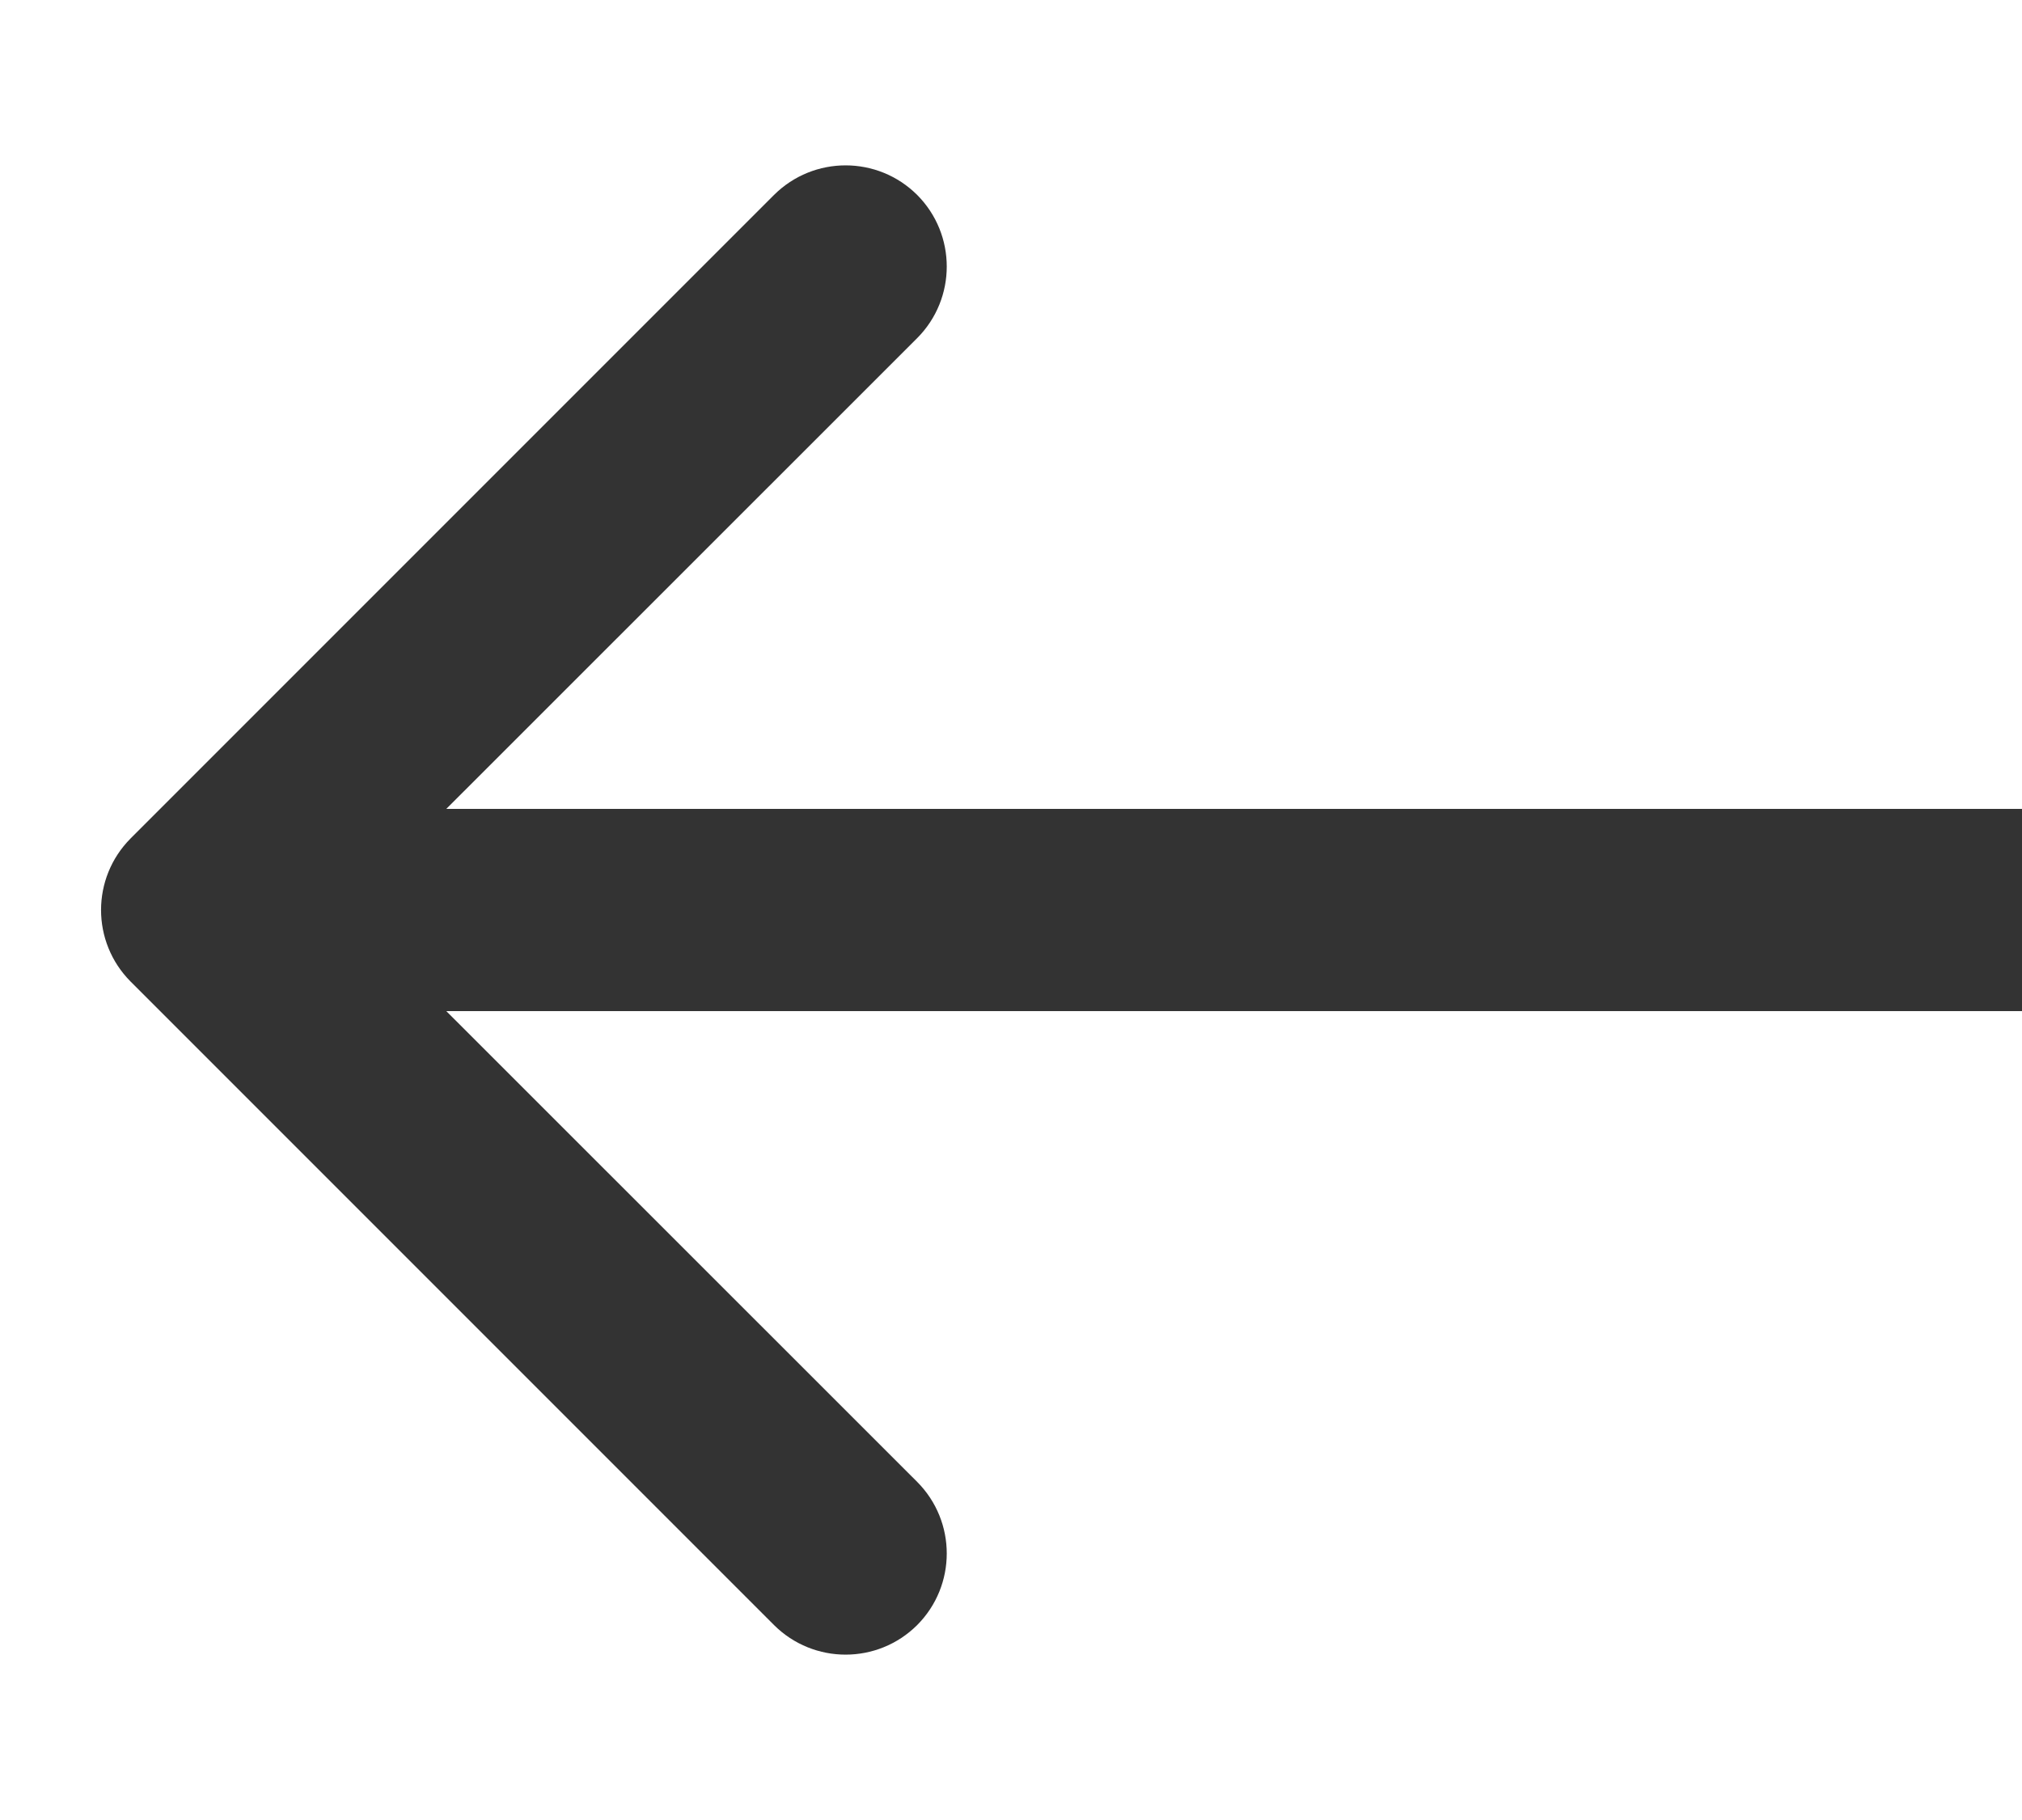
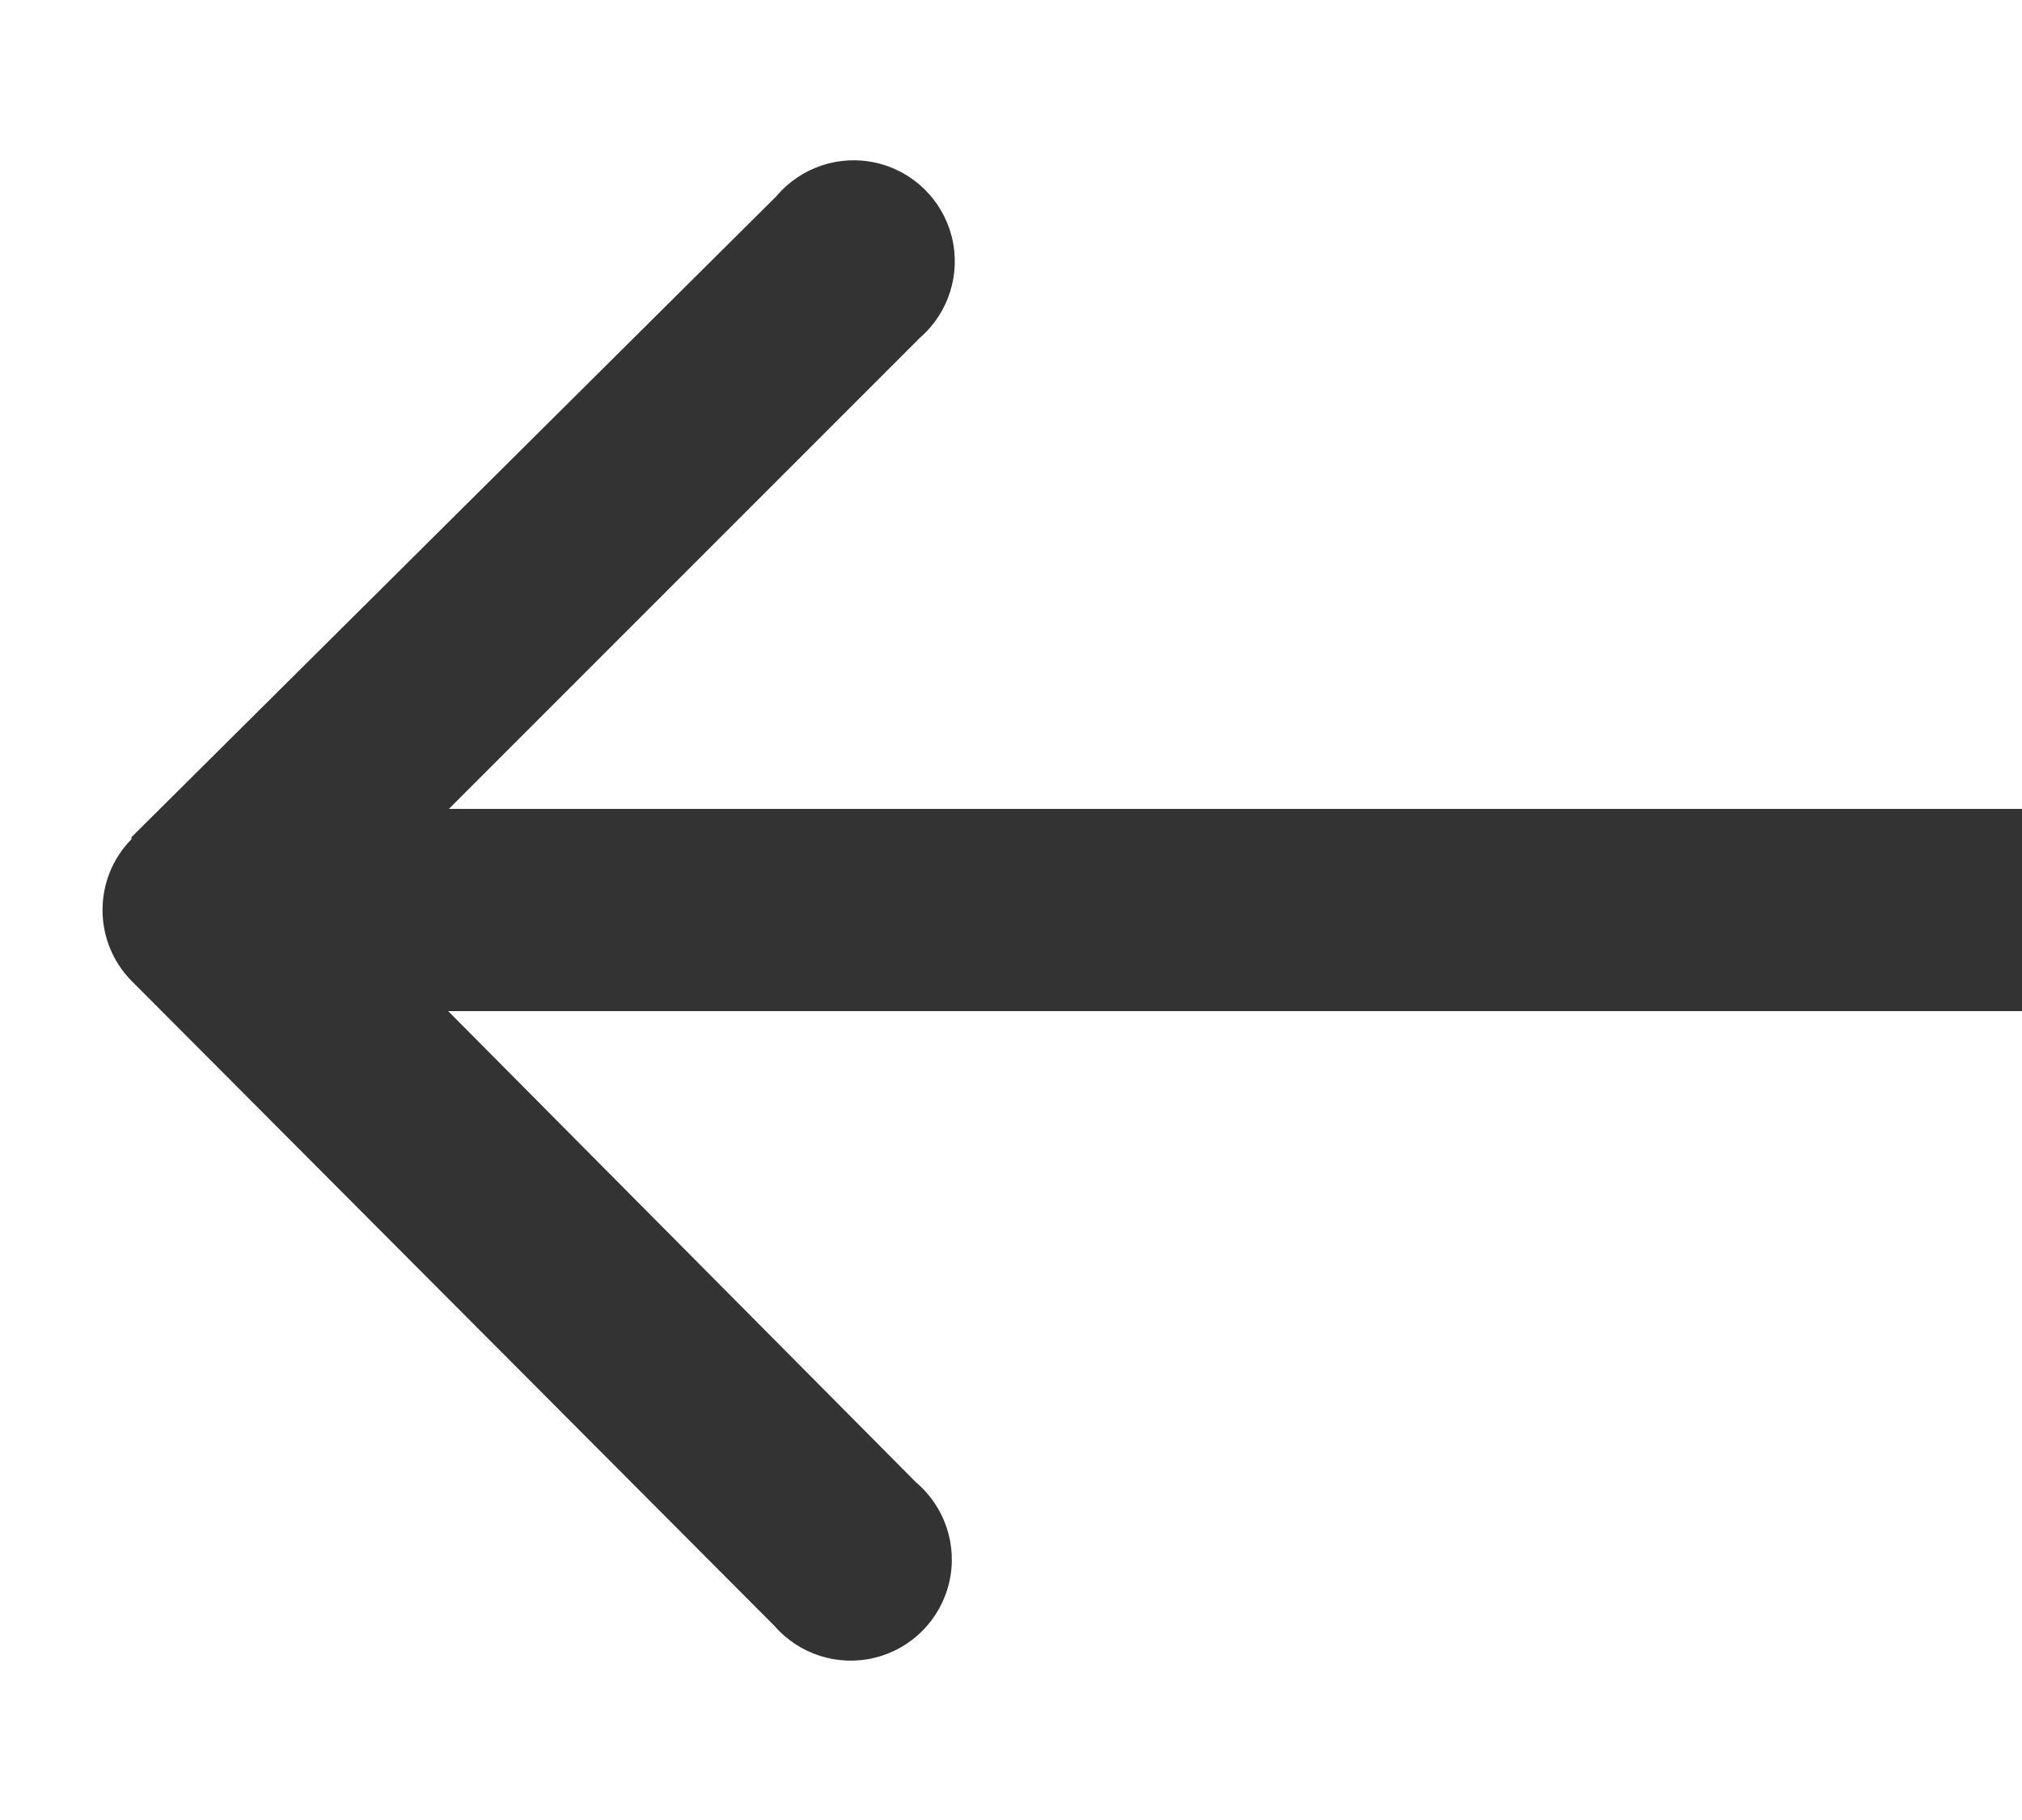
- <svg xmlns="http://www.w3.org/2000/svg" width="10" height="9" viewBox="0 0 10 9" fill="none">
-   <path d="M0.646 4.146C0.451 4.342 0.451 4.658 0.646 4.854L3.828 8.036C4.024 8.231 4.34 8.231 4.536 8.036C4.731 7.84 4.731 7.524 4.536 7.328L1.707 4.5L4.536 1.672C4.731 1.476 4.731 1.16 4.536 0.964C4.34 0.769 4.024 0.769 3.828 0.964L0.646 4.146ZM10 4L1 4V5L10 5V4Z" fill="#333333" />
+ <svg xmlns="http://www.w3.org/2000/svg" width="10" height="9" fill="none">
+   <path d="M.65 4.15a.5.5 0 0 0 0 .7l3.18 3.19a.5.5 0 1 0 .7-.71L1.72 4.5l2.83-2.83a.5.5 0 1 0-.71-.7L.65 4.14ZM10 4H1v1h9V4Z" fill="#333" />
</svg>
